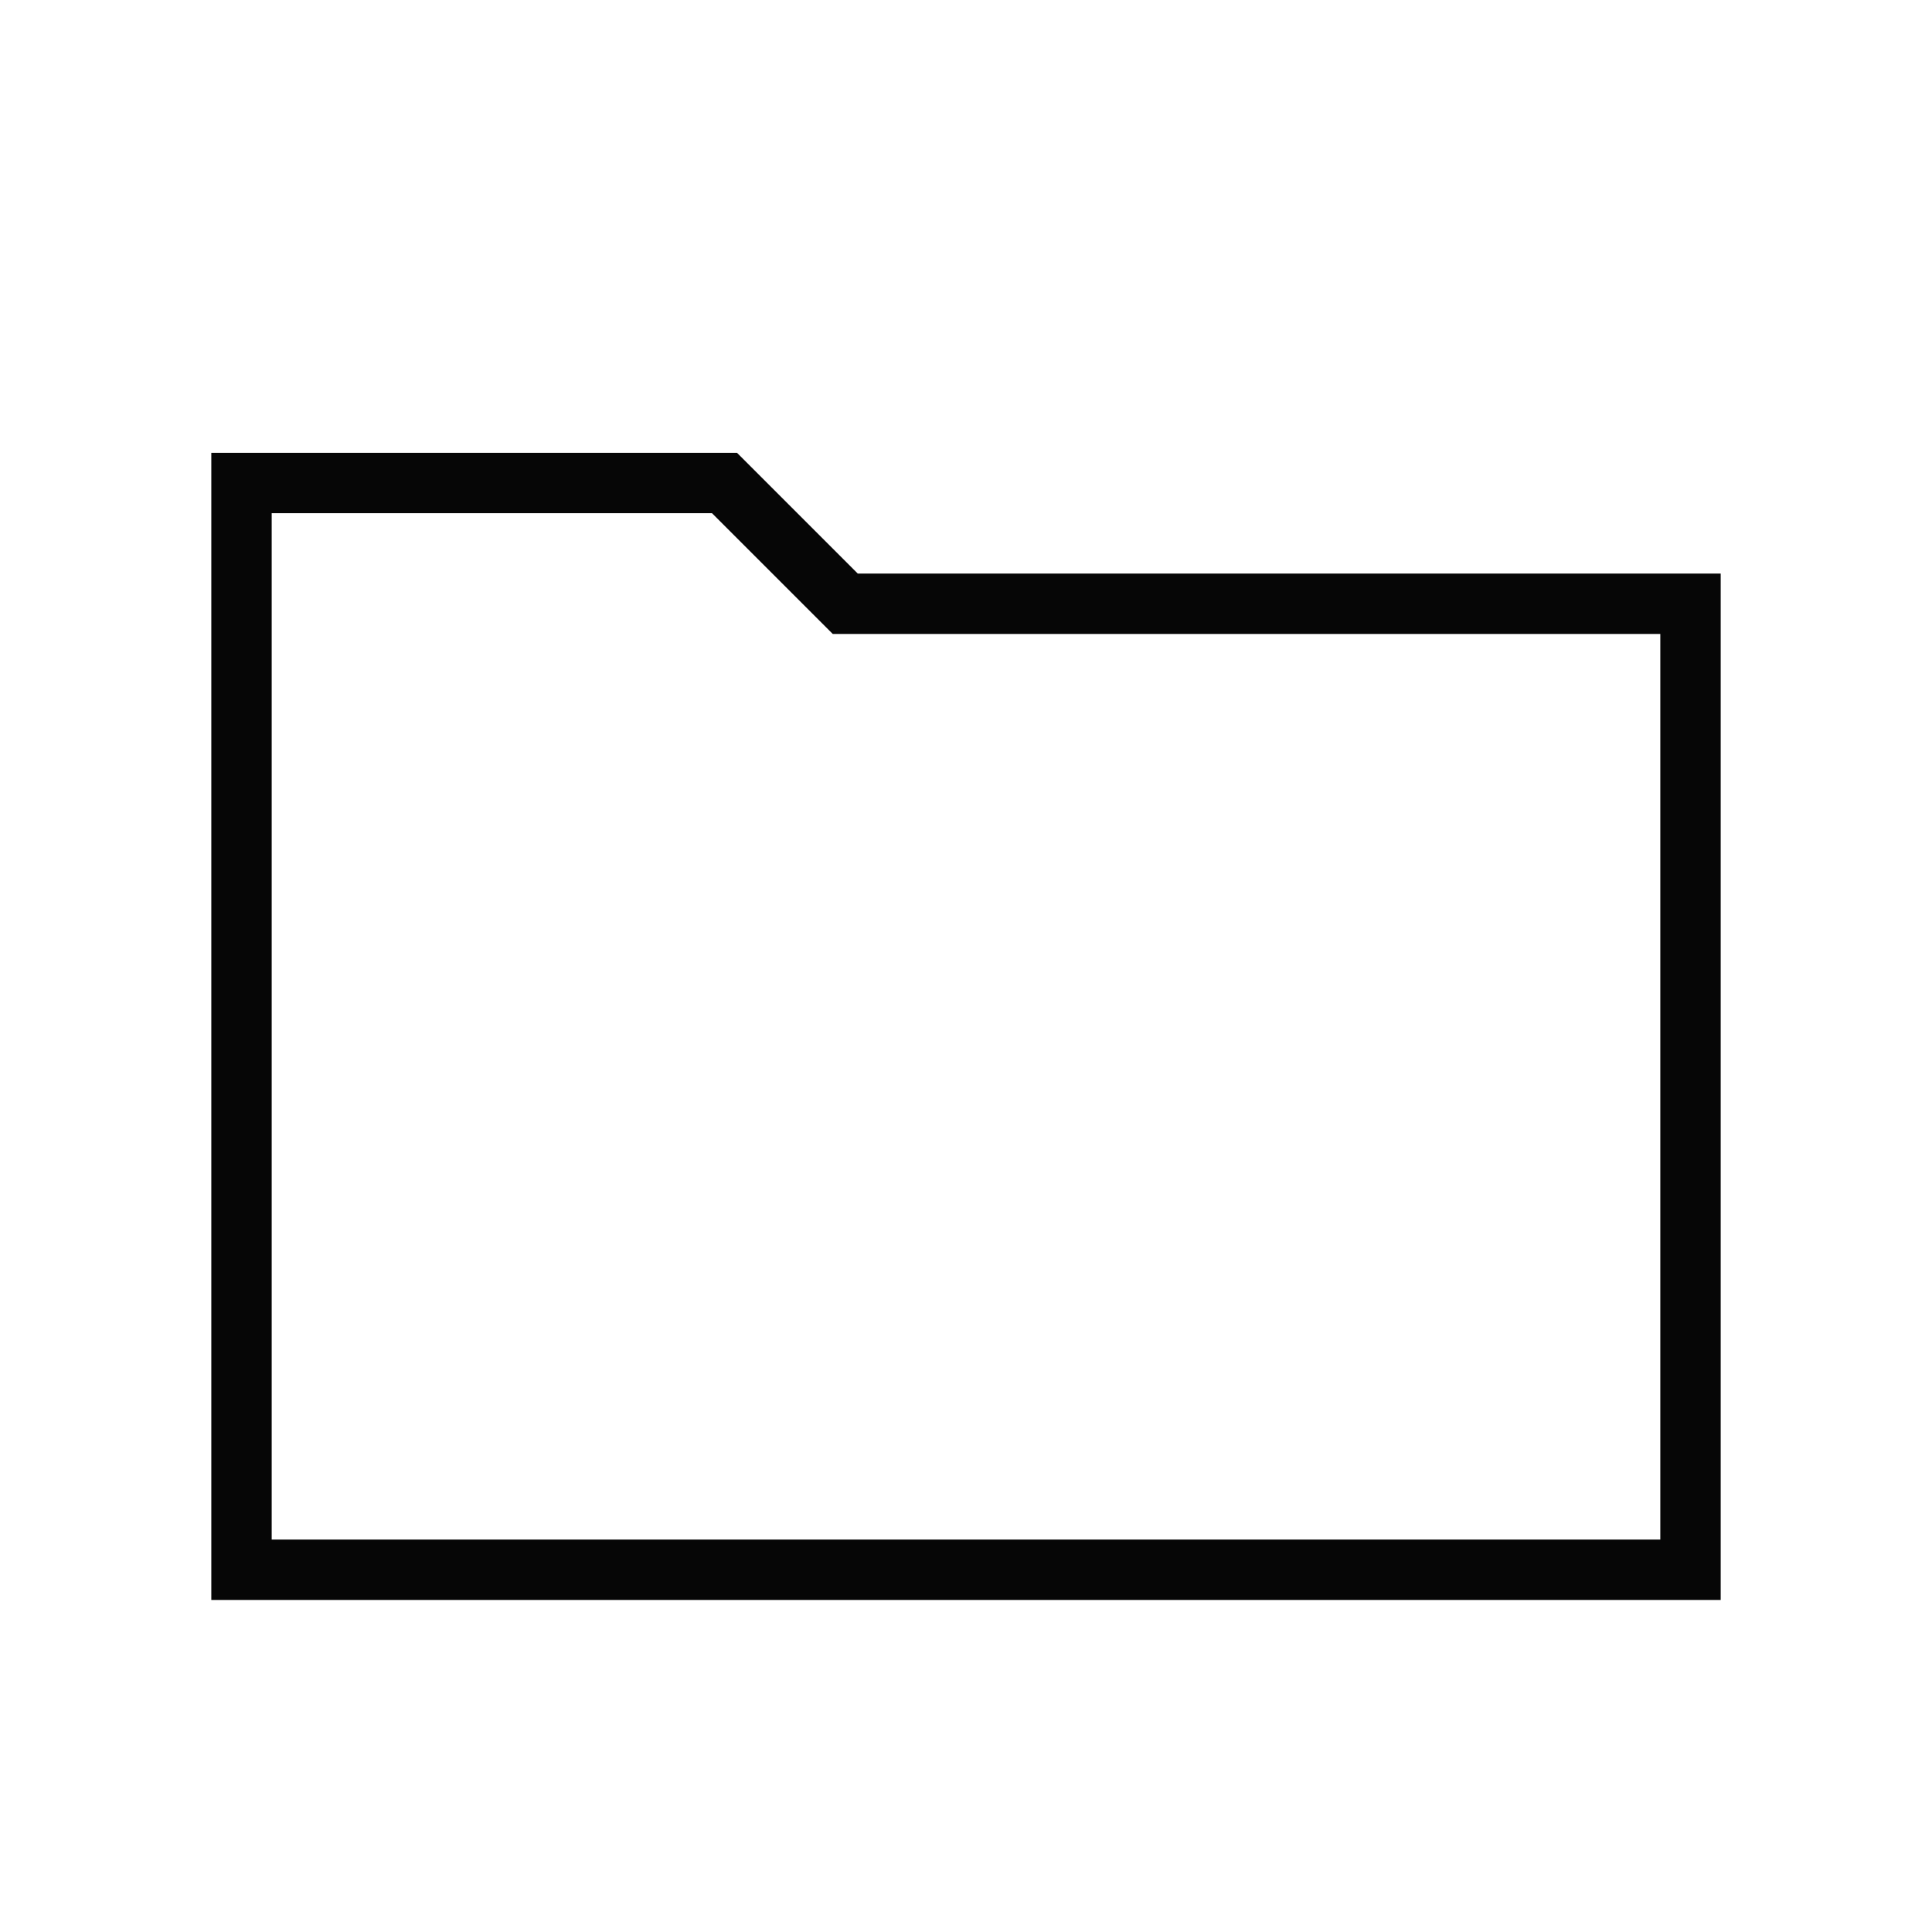
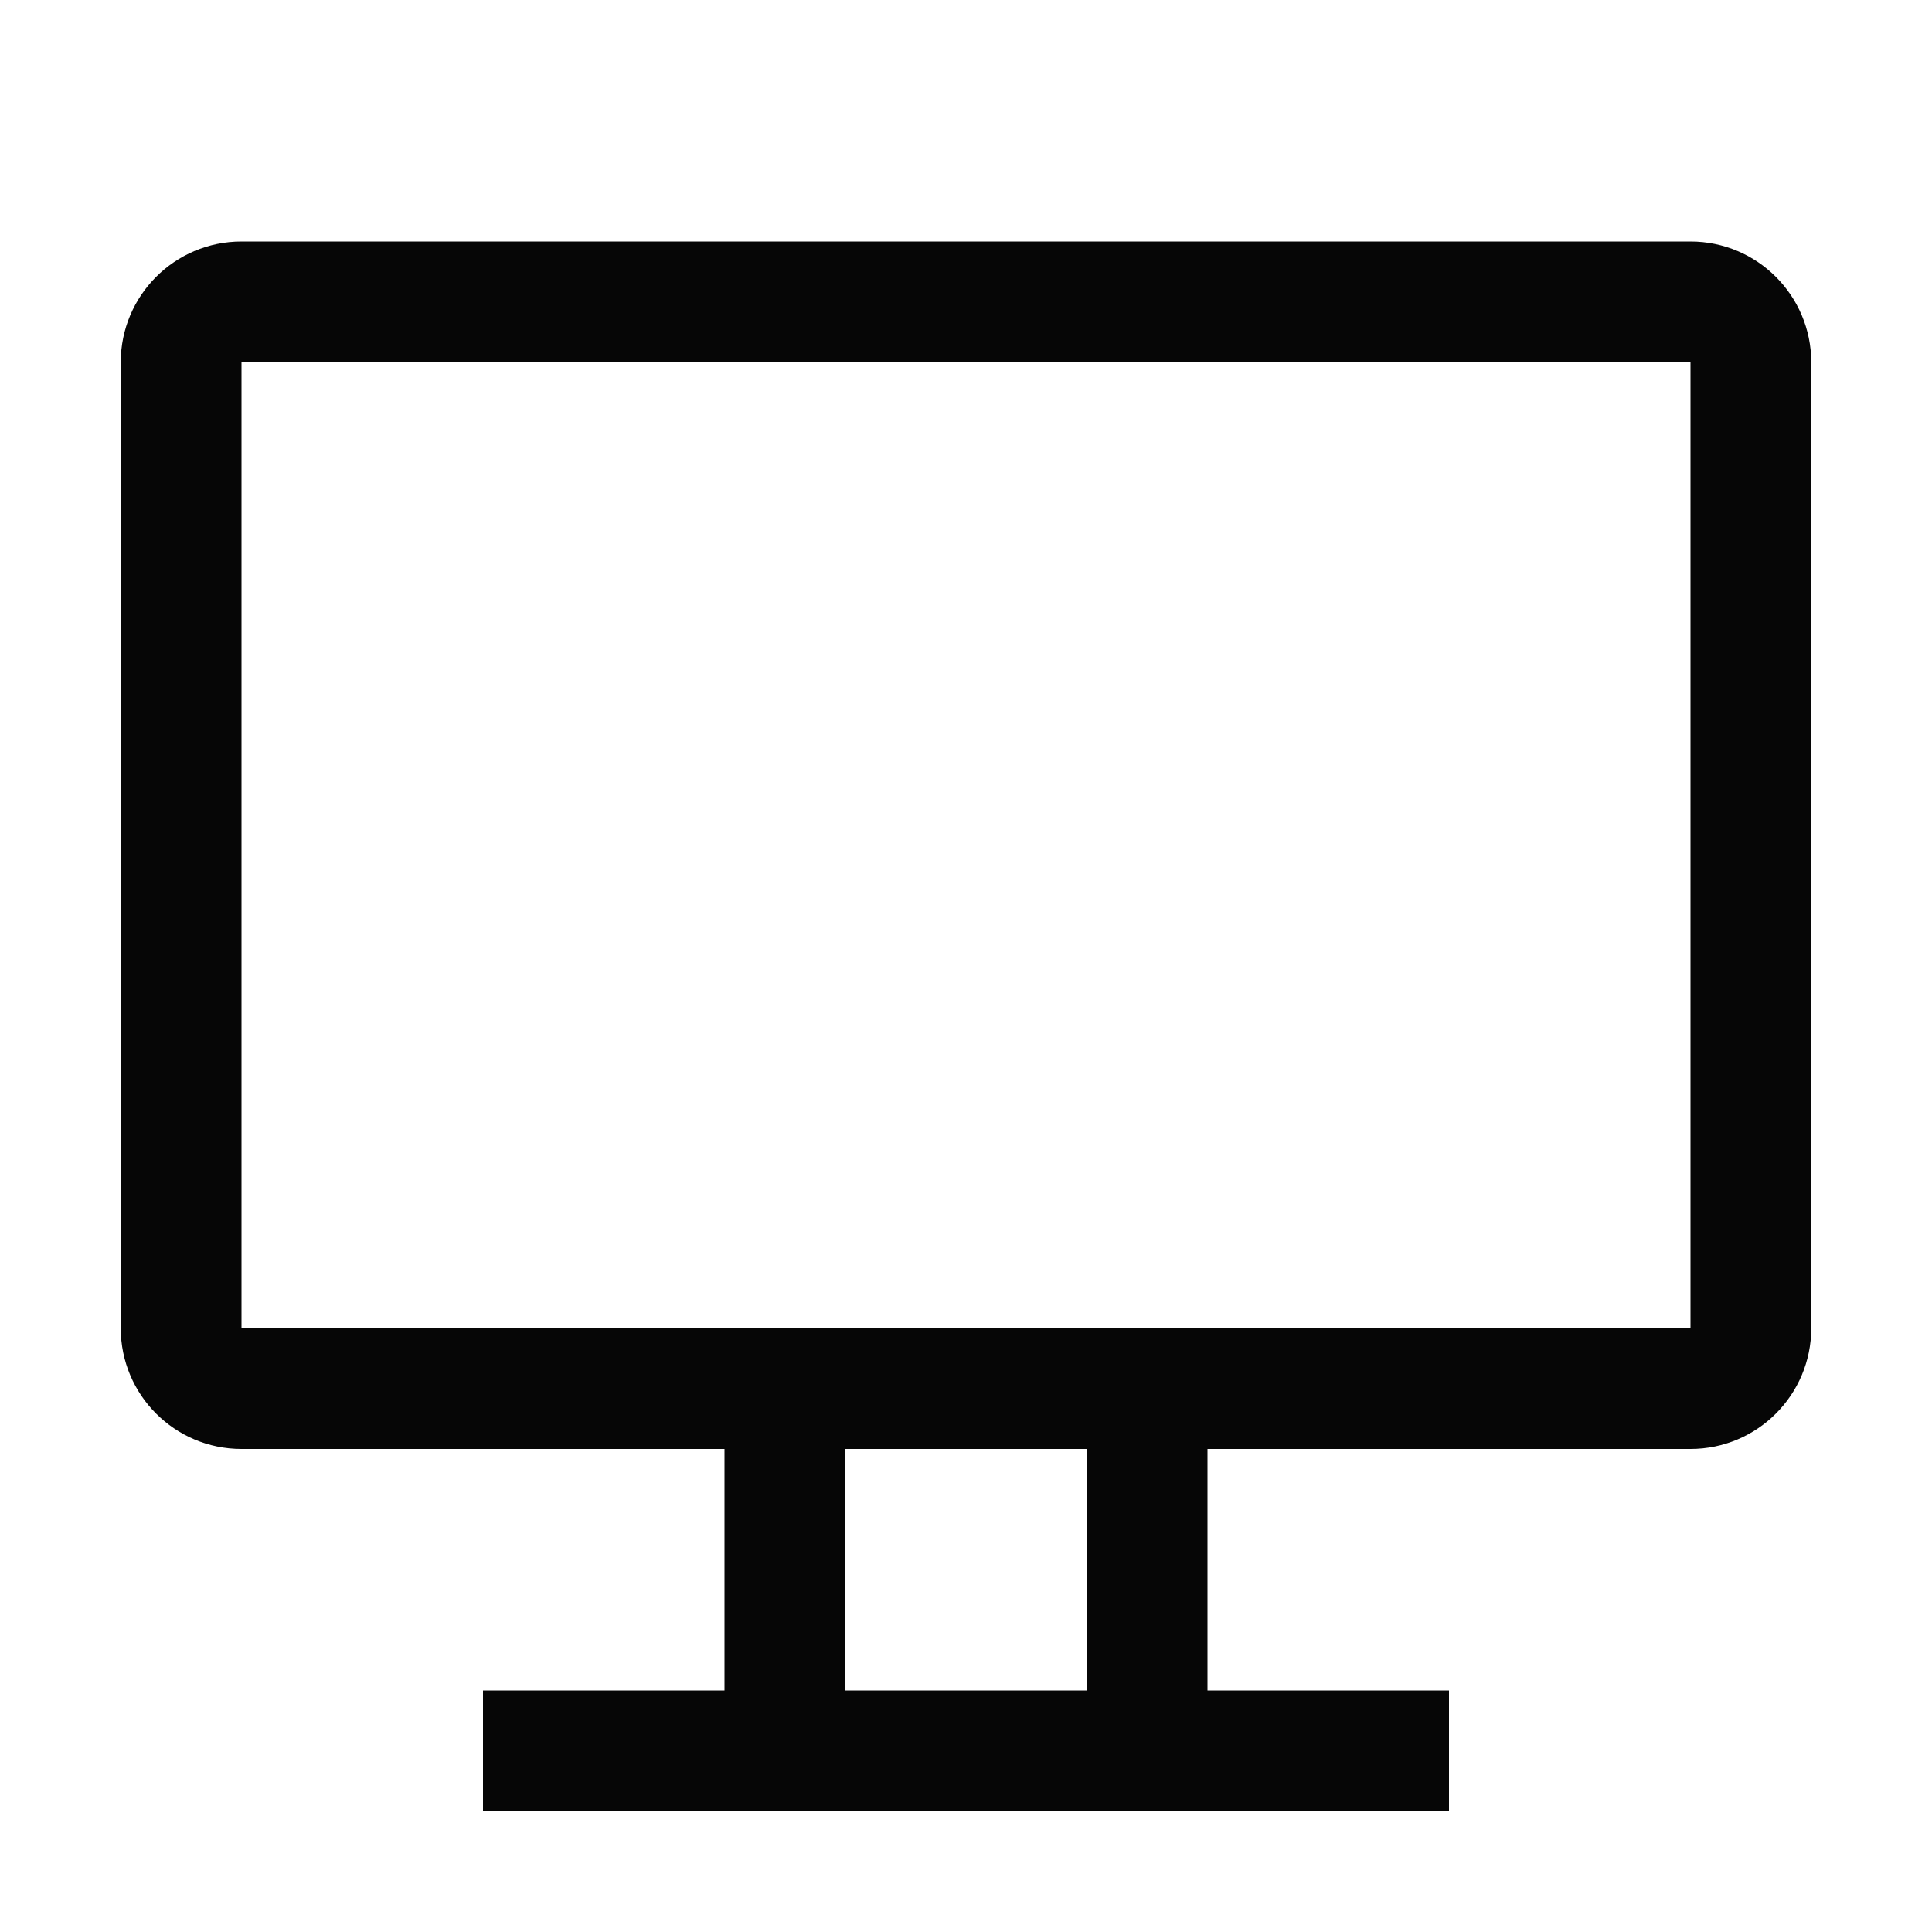
<svg xmlns="http://www.w3.org/2000/svg" width="64" height="64" viewBox="0 0 64 64">
-   <g transform="translate(0 0) scale(4)">
-     <path d="M2 4H6L7 5H14V13H2Z" fill="none" stroke="#060606" stroke-width="0.5" />
+   <g transform="translate(0 0) scale(2)" fill="#060606">
+     <path d="M28,4H4A2,2,0,0,0,2,6V22a2,2,0,0,0,2,2h8v4H8v2H24V28H20V24h8a2,2,0,0,0,2-2V6A2,2,0,0,0,28,4ZM18,28H14V24h4Zm10-6H4V6H28Z" />
  </g>
</svg>
